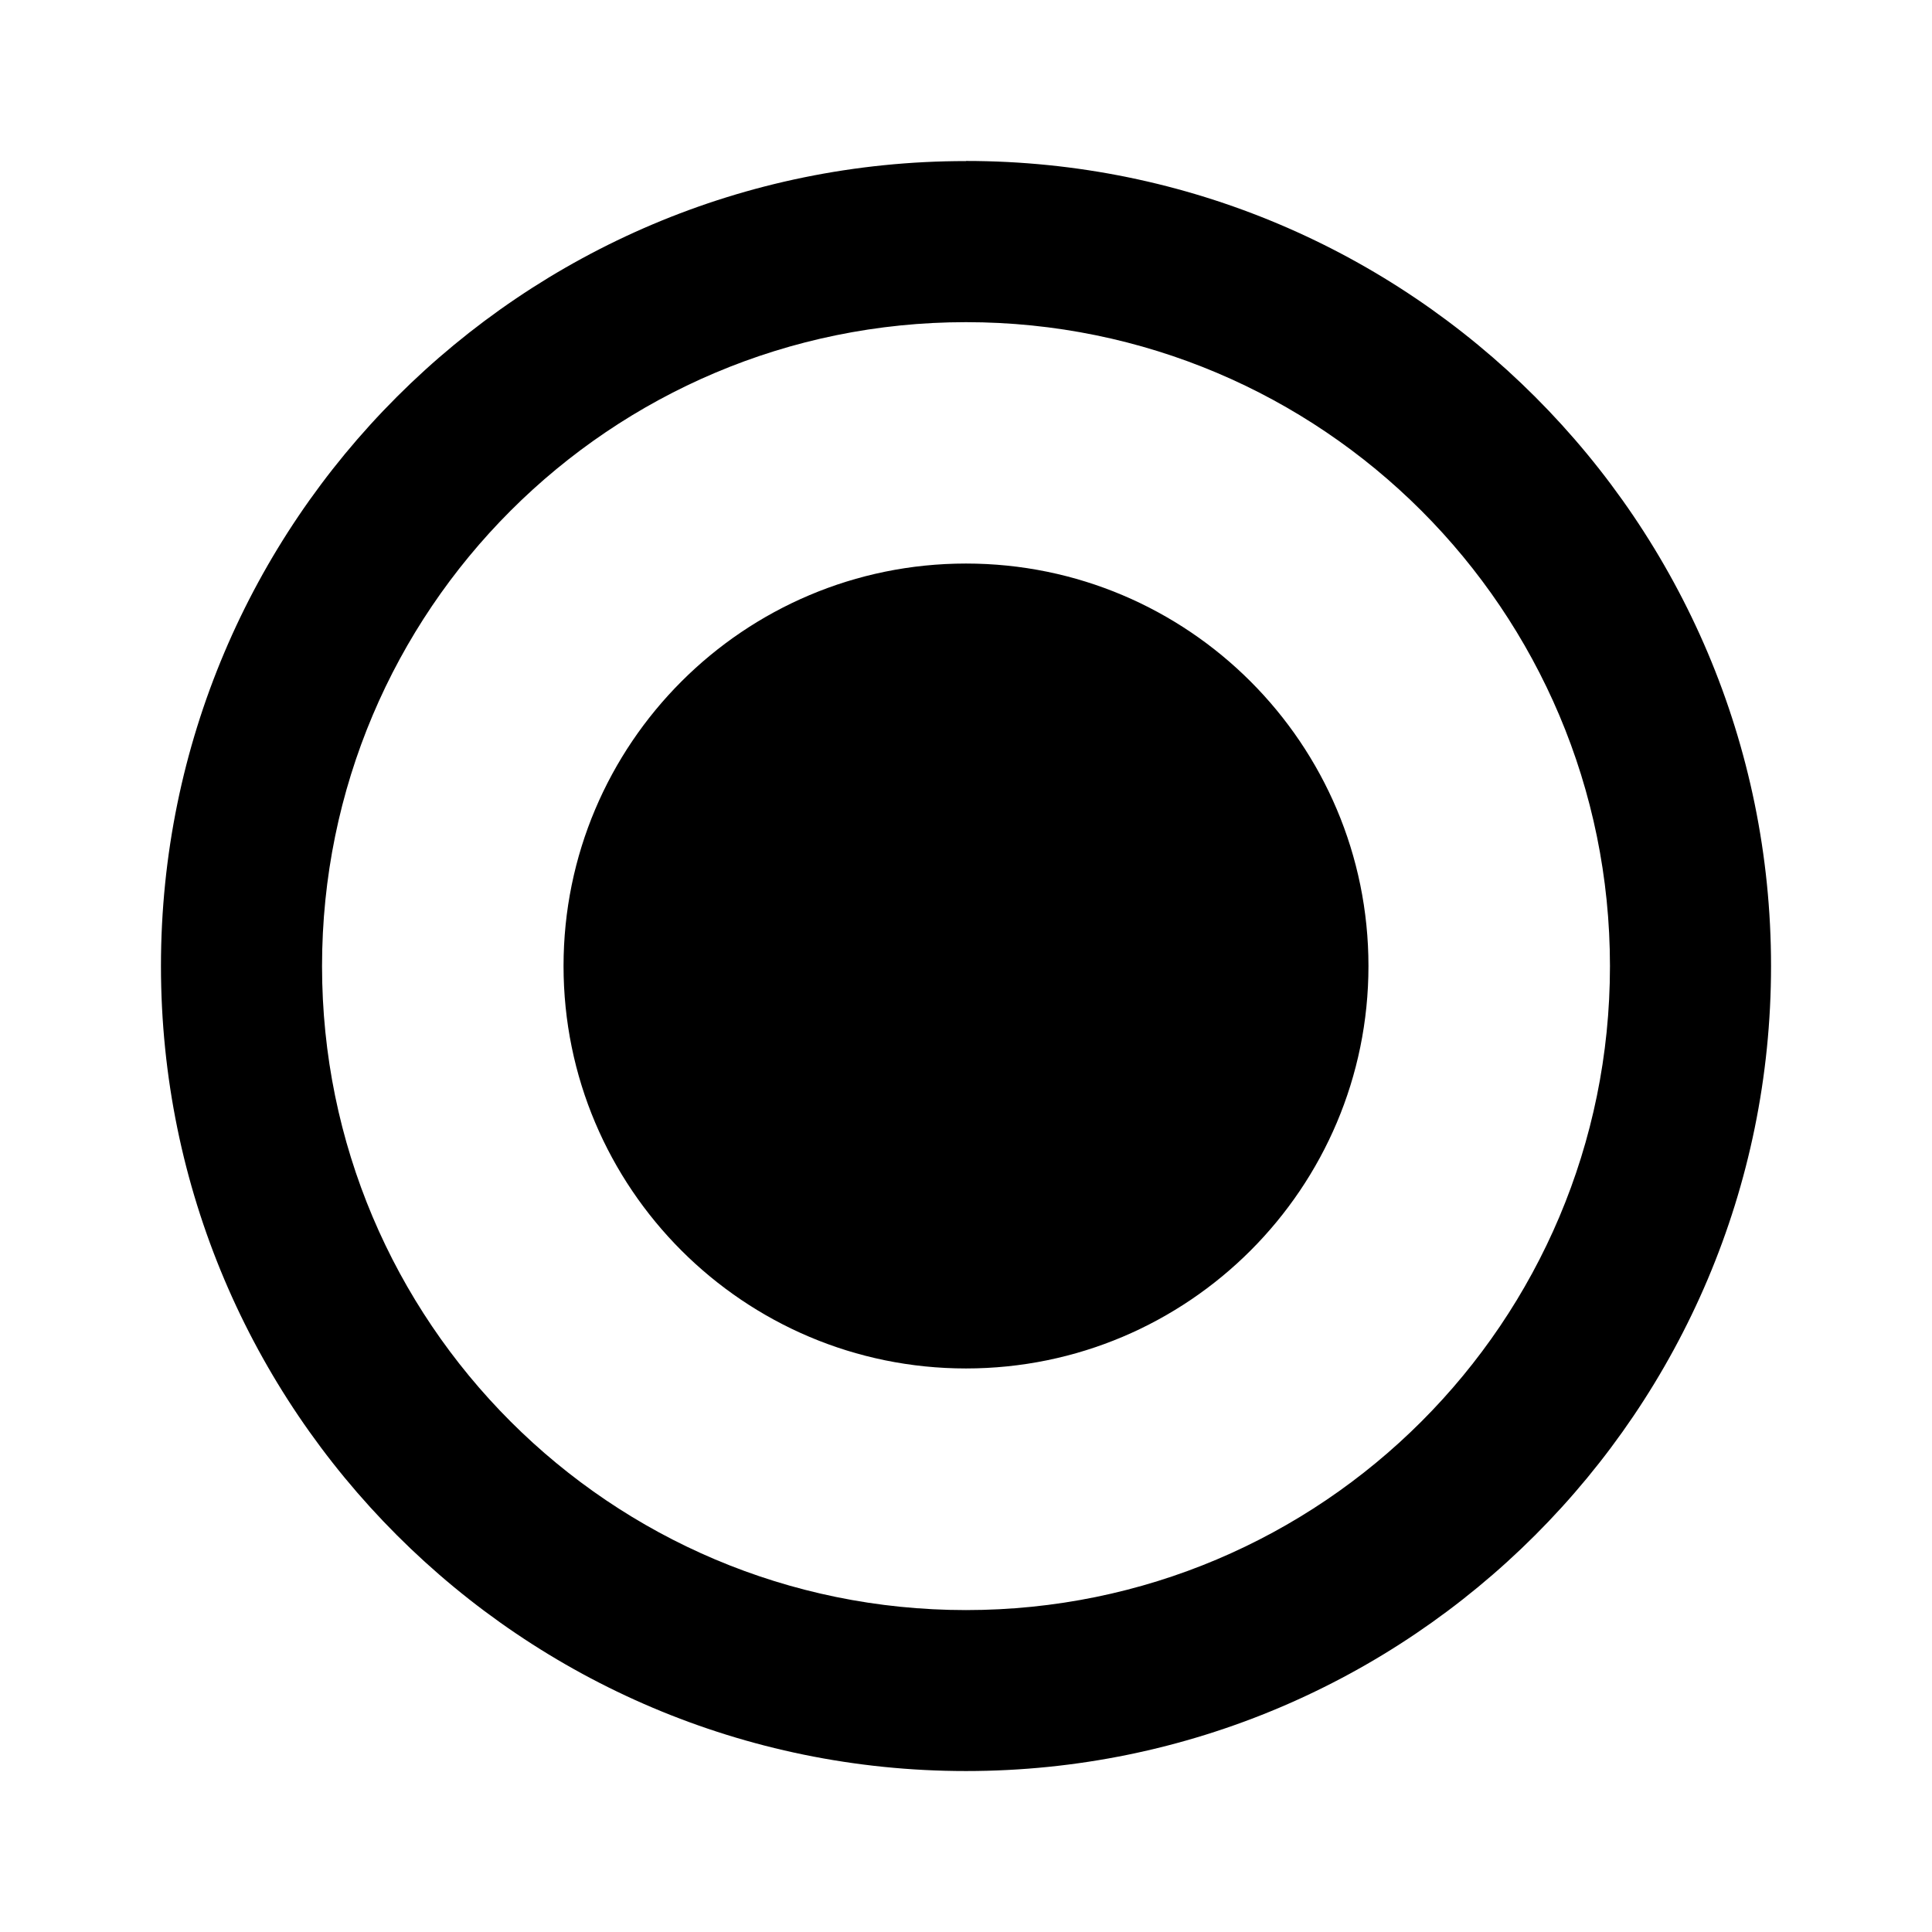
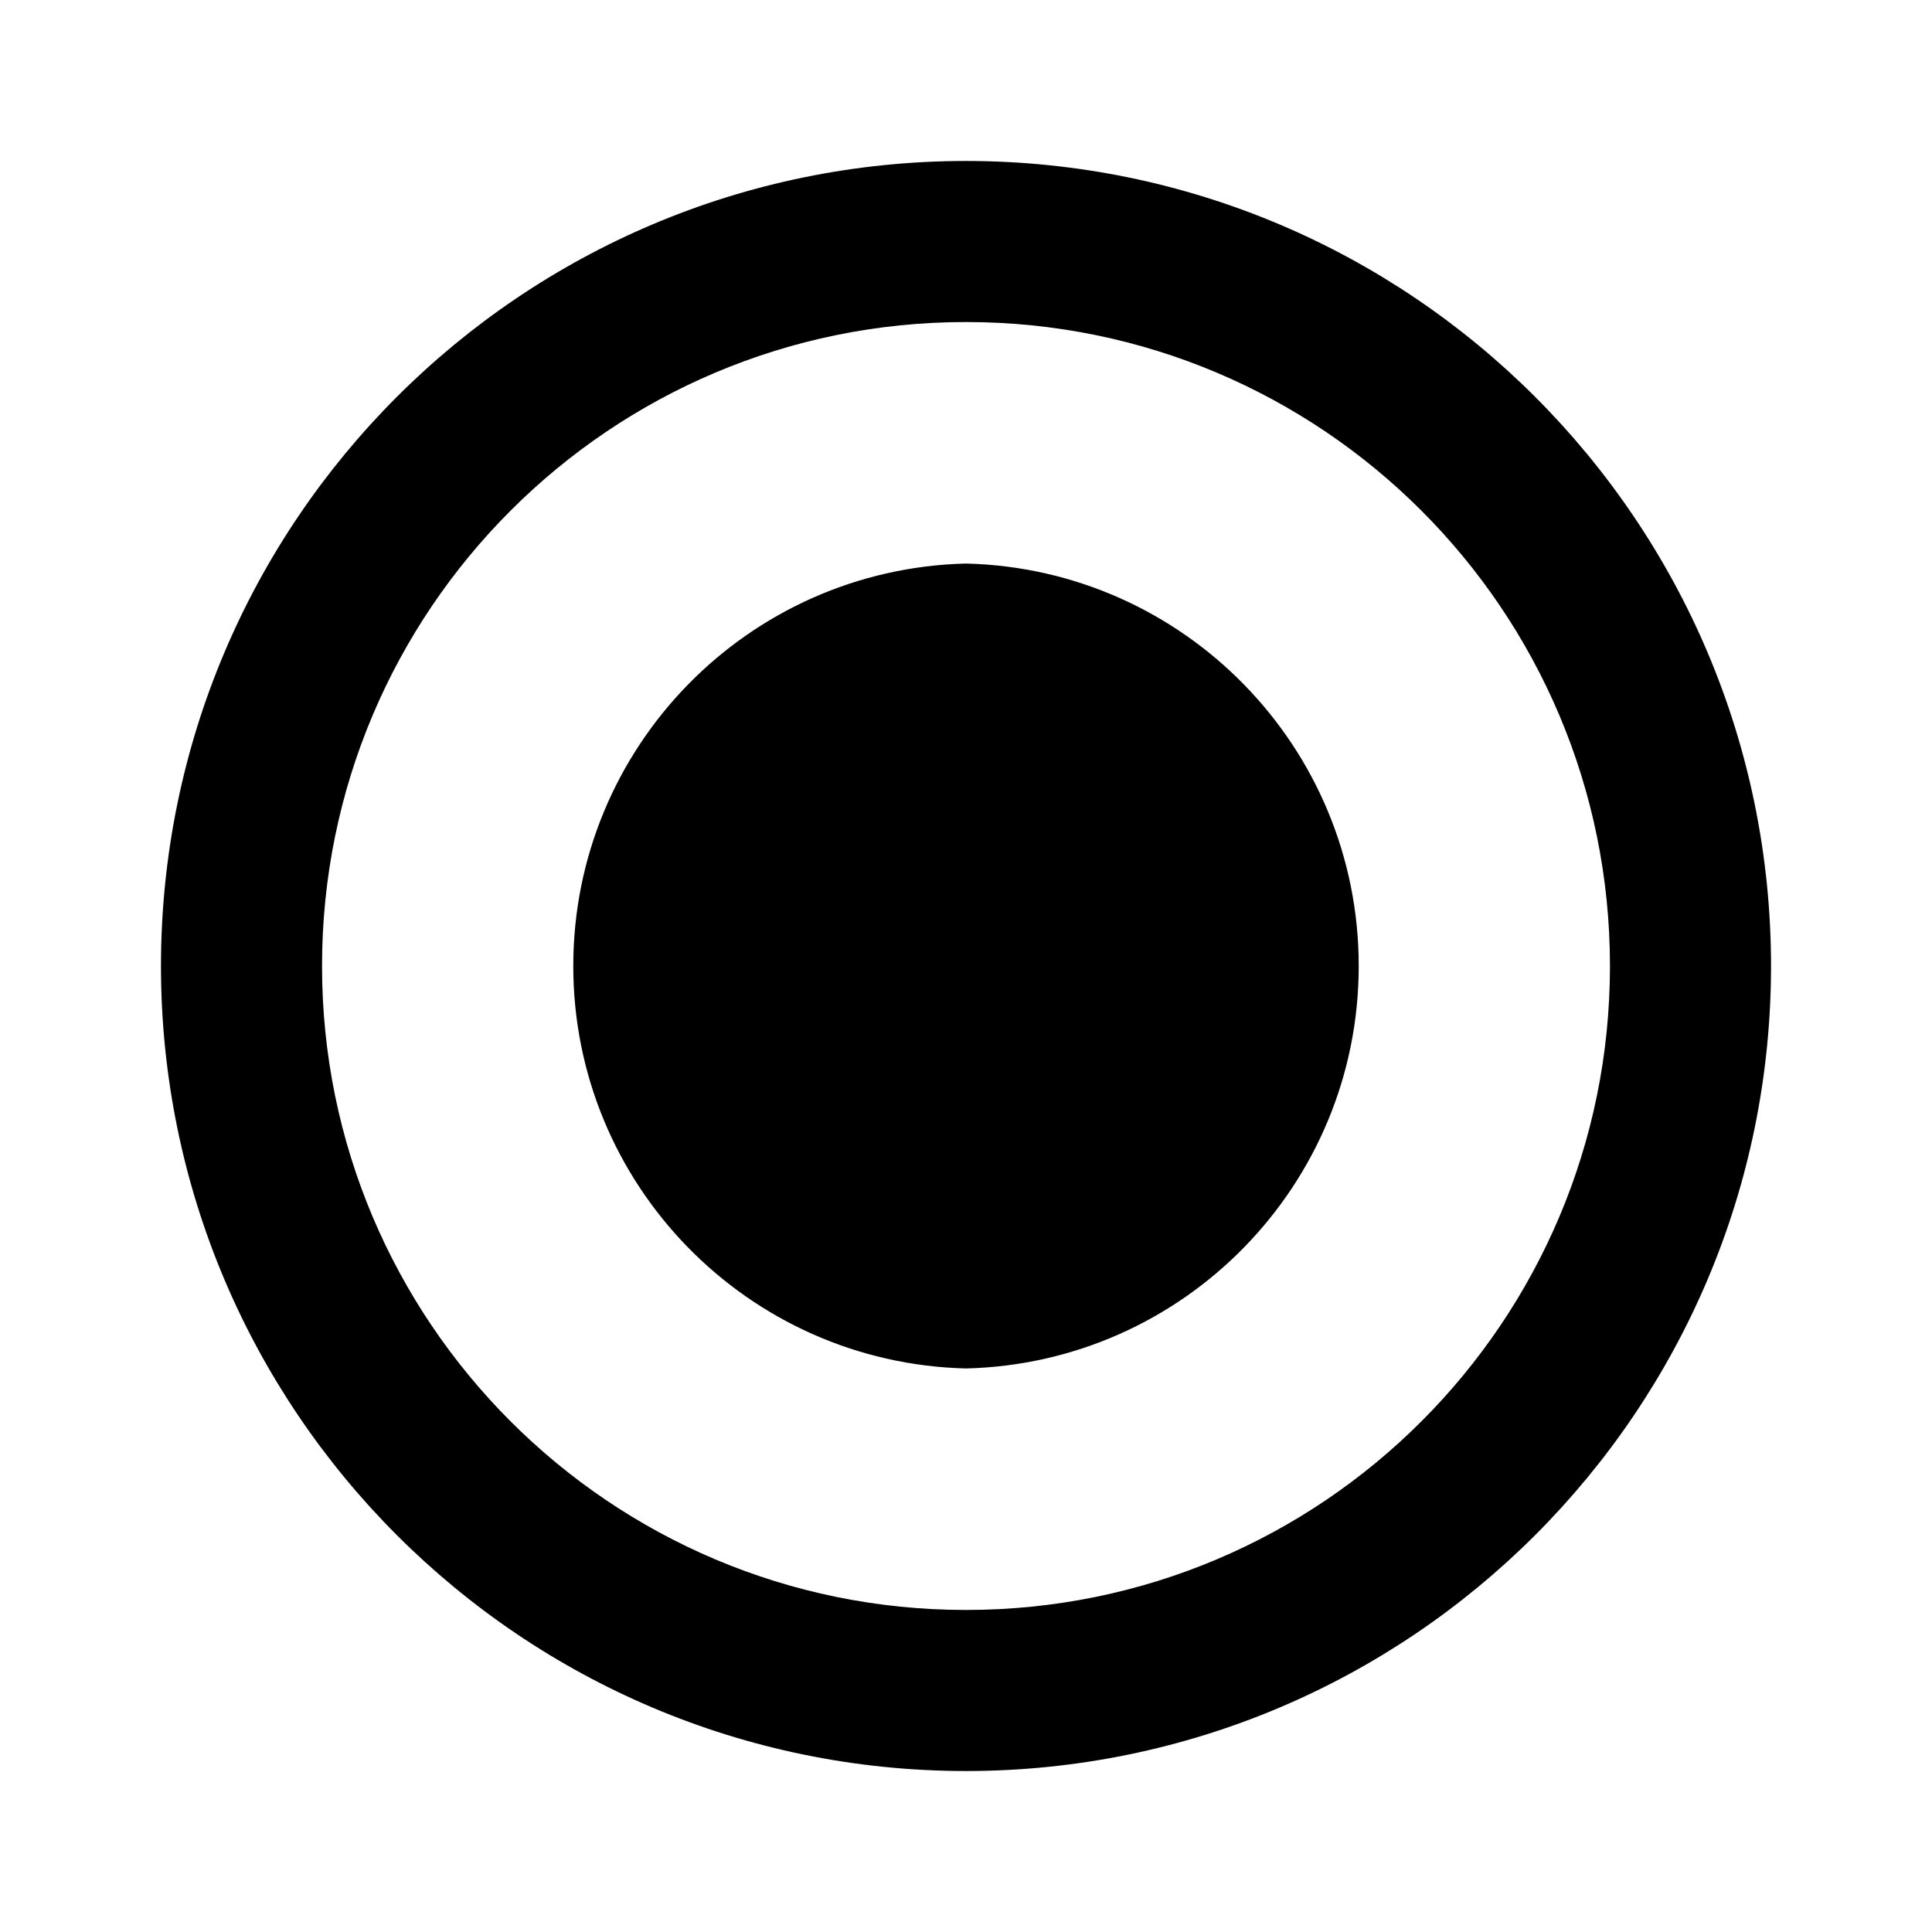
<svg xmlns="http://www.w3.org/2000/svg" width="16" height="16">
  <g fill="none" fill-rule="evenodd">
    <path d="M0 0h16v16H0z" />
-     <path d="M8 4.667C6.16 4.667 4.667 6.16 4.667 8c0 1.84 1.493 3.333 3.333 3.333 1.84 0 3.333-1.493 3.333-3.333C11.333 6.16 9.84 4.667 8 4.667zm0-3.333C4.32 1.333 1.333 4.32 1.333 8c0 3.68 2.987 6.667 6.667 6.667 3.68 0 6.667-2.987 6.667-6.667 0-3.68-2.987-6.667-6.667-6.667zm0 12c-2.947 0-5.333-2.387-5.333-5.333 0-2.947 2.387-5.333 5.333-5.333 2.947 0 5.333 2.387 5.333 5.333 0 2.947-2.387 5.333-5.333 5.333z" fill="#000" fill-rule="nonzero" />
+     <path d="M8 4.667a3.334 3.334 0 000 6.666 3.334 3.334 0 000-6.666zm0-3.334A6.67 6.67 0 001.333 8 6.67 6.67 0 008 14.667 6.67 6.67 0 0014.667 8 6.67 6.67 0 008 1.333zm0 12A5.332 5.332 0 012.667 8 5.332 5.332 0 018 2.667 5.332 5.332 0 0113.333 8 5.332 5.332 0 018 13.333z" fill="#000" fill-rule="nonzero" />
  </g>
</svg>
